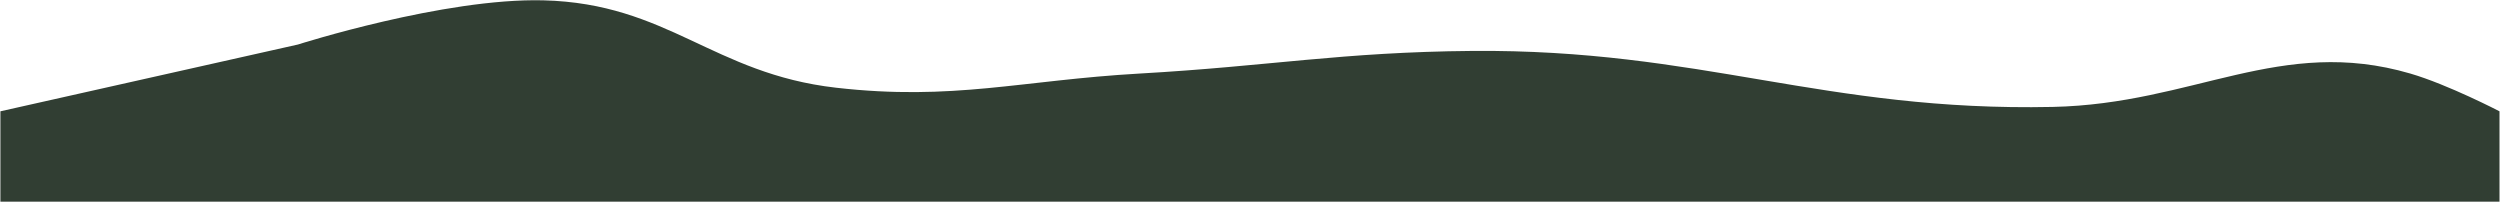
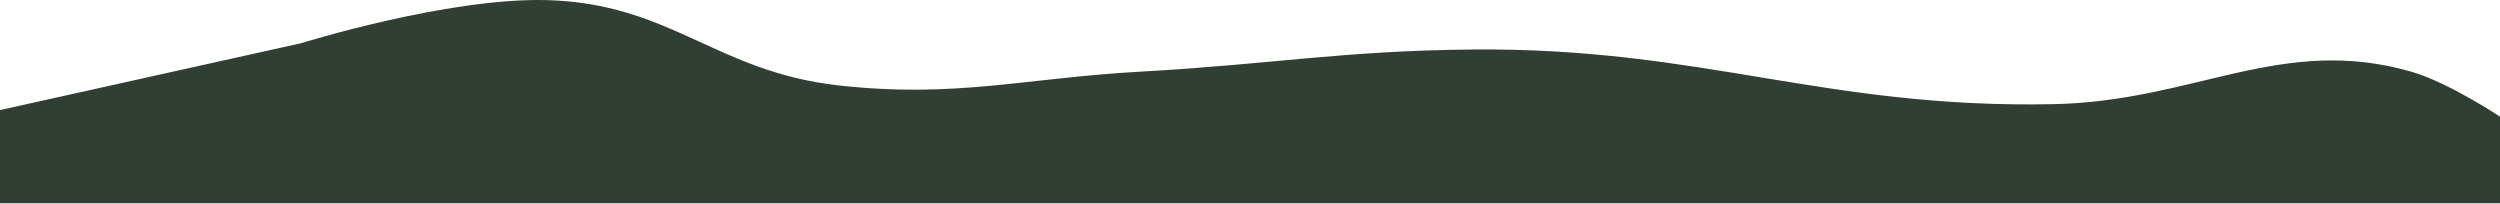
- <svg xmlns="http://www.w3.org/2000/svg" width="3706" height="299" viewBox="0 0 3706 299" fill="none">
-   <path d="M441.645 66L0.615 165V299H3705.26V165C3705.26 165 3628.87 125.338 3572.96 109C3381.01 52.914 3251.79 154.091 3042.99 158.5C2703.65 165.665 2521.72 72.597 2182.24 75.5C1988.97 77.153 1882.37 98.057 1689.76 109C1513.99 118.985 1413.1 149.917 1239.17 130C1056.78 109.113 990.327 5.218 805.495 0.5C658.614 -3.249 441.645 66 441.645 66Z" fill="#313E33" />
+ <svg xmlns="http://www.w3.org/2000/svg" width="3702" height="301" viewBox="0 0 3702 301" fill="none">
+   <path d="M445.729 64.02L0 163.006V301H3702V172.758C3702 172.758 3625.78 121.888 3569.99 105.955C3378.47 51.259 3249.55 149.929 3041.21 154.229C2702.64 161.217 2521.12 70.454 2182.41 73.285C1989.57 74.897 1883.21 95.284 1691.03 105.955C1515.66 115.693 1415 145.859 1241.46 126.435C1059.48 106.065 993.175 4.745 808.759 0.143C662.209 -3.513 445.729 64.02 445.729 64.02Z" fill="#313E33" />
</svg>
